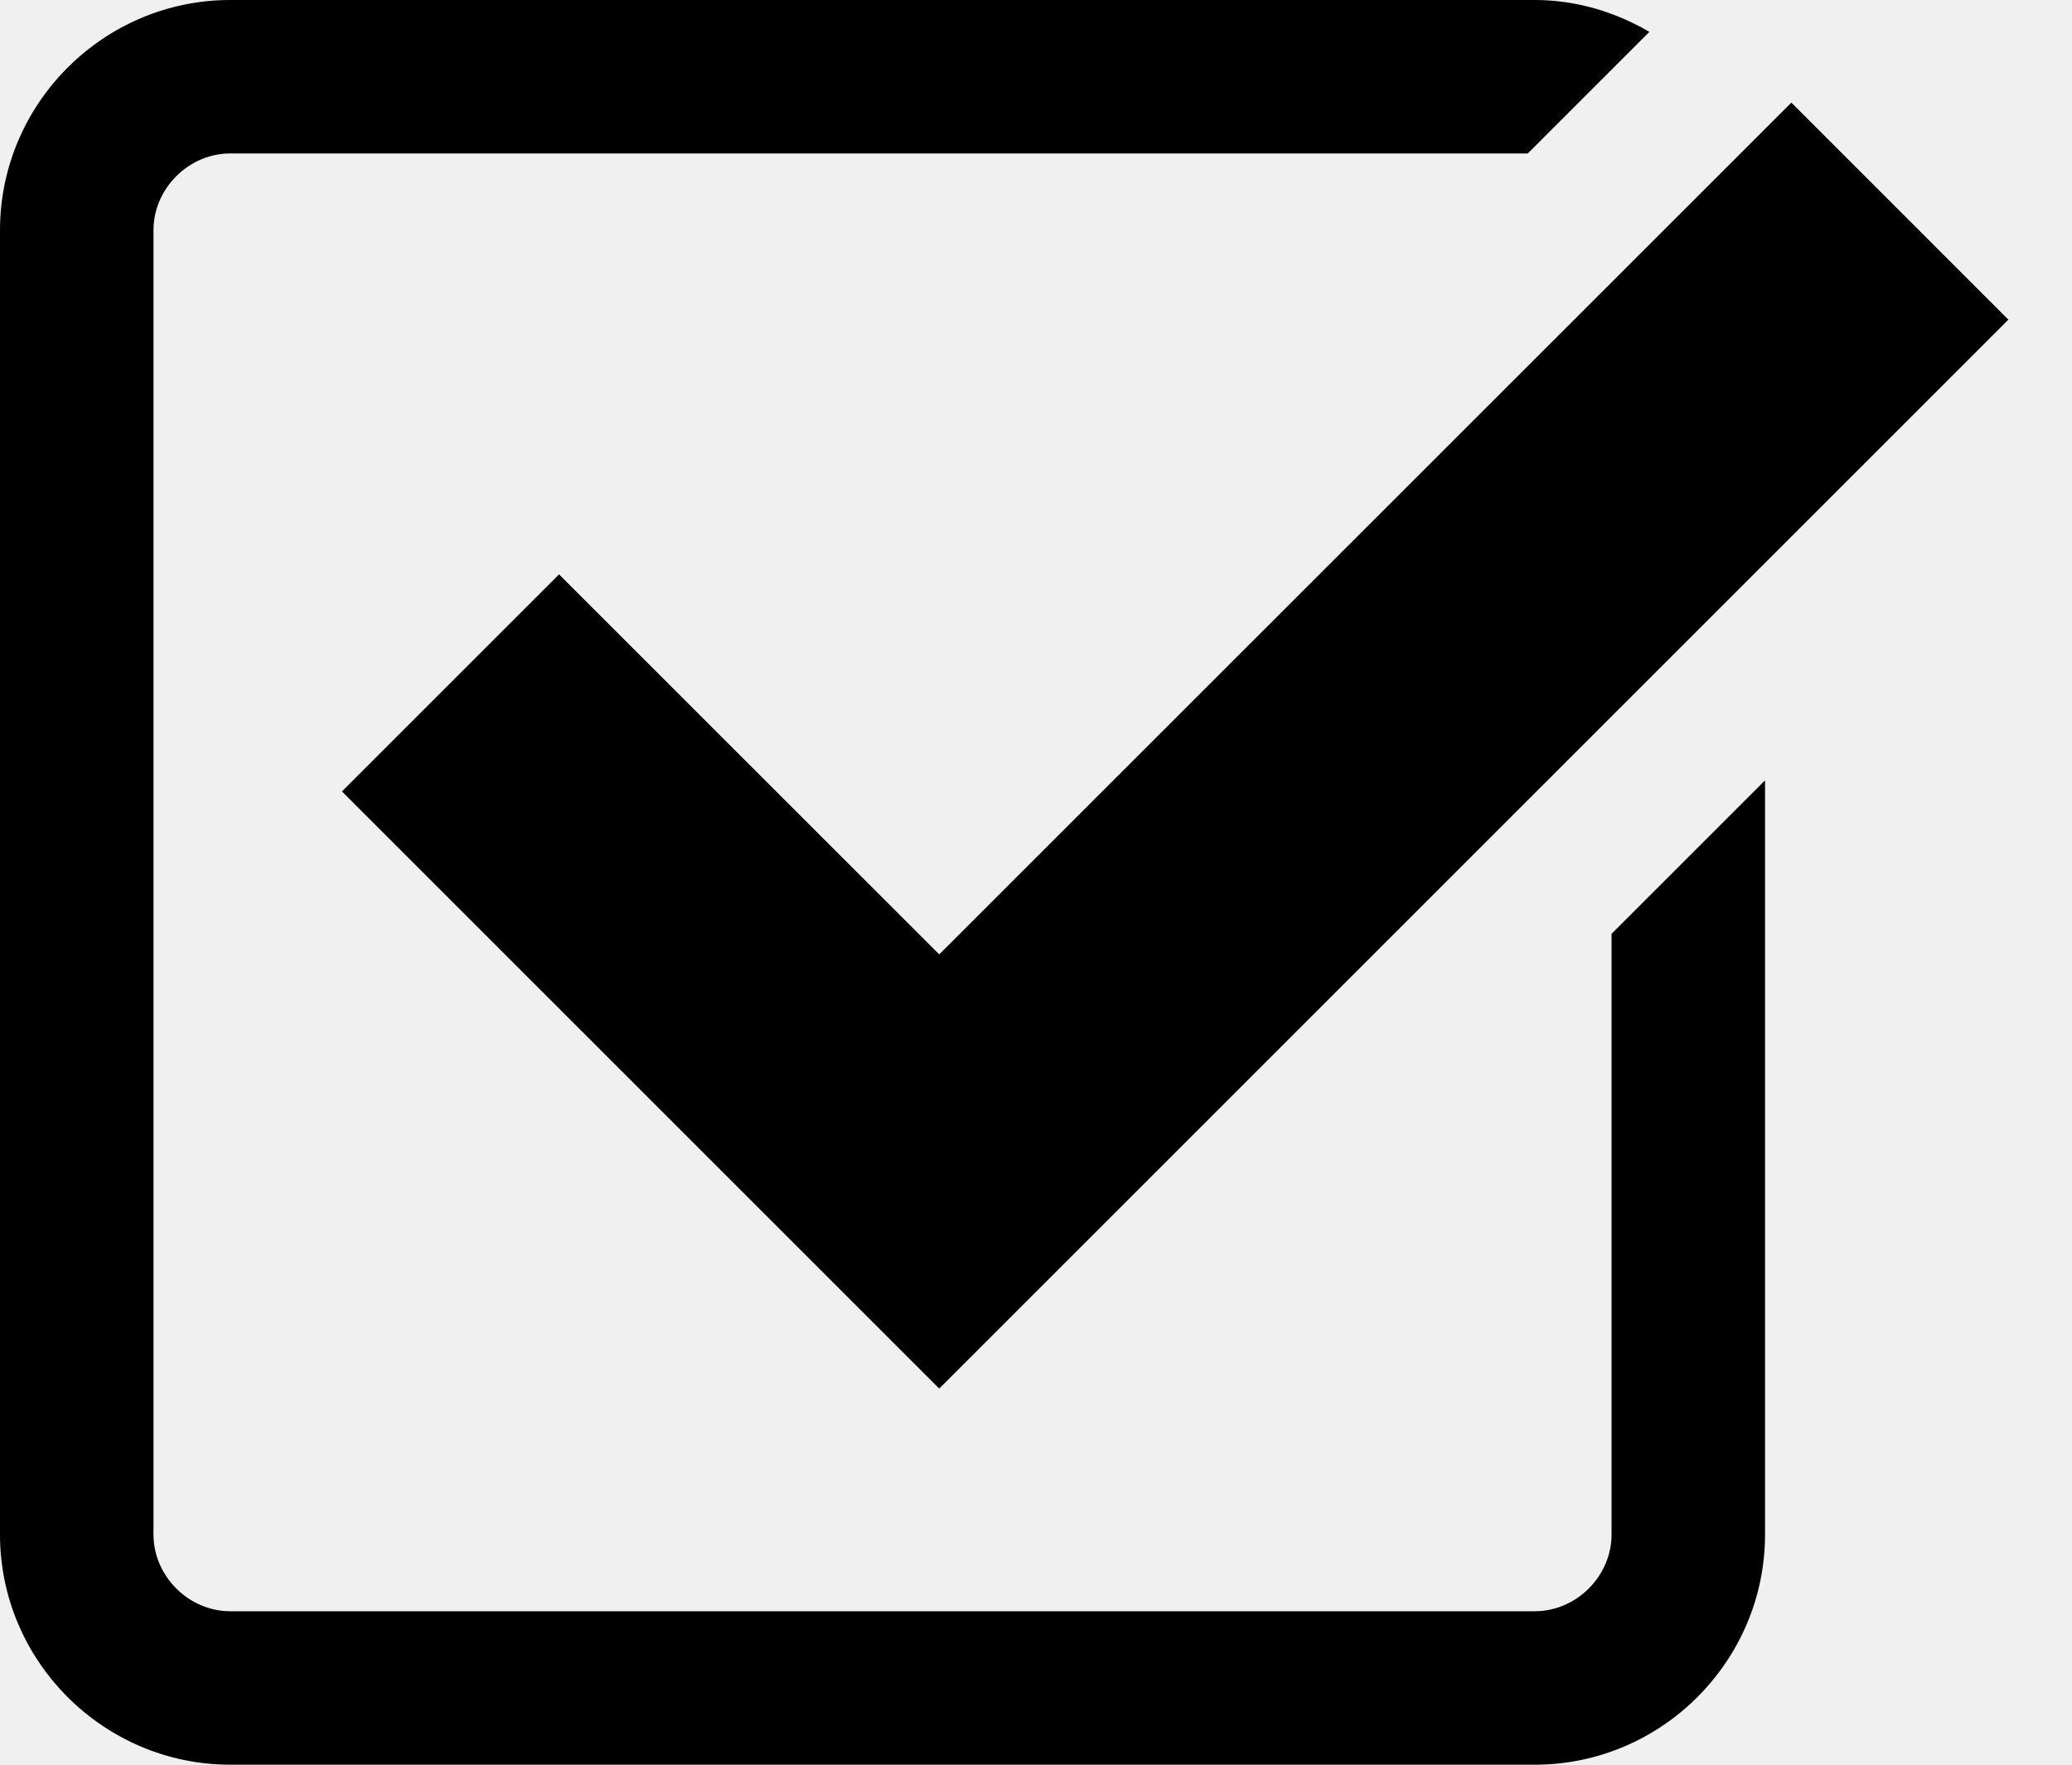
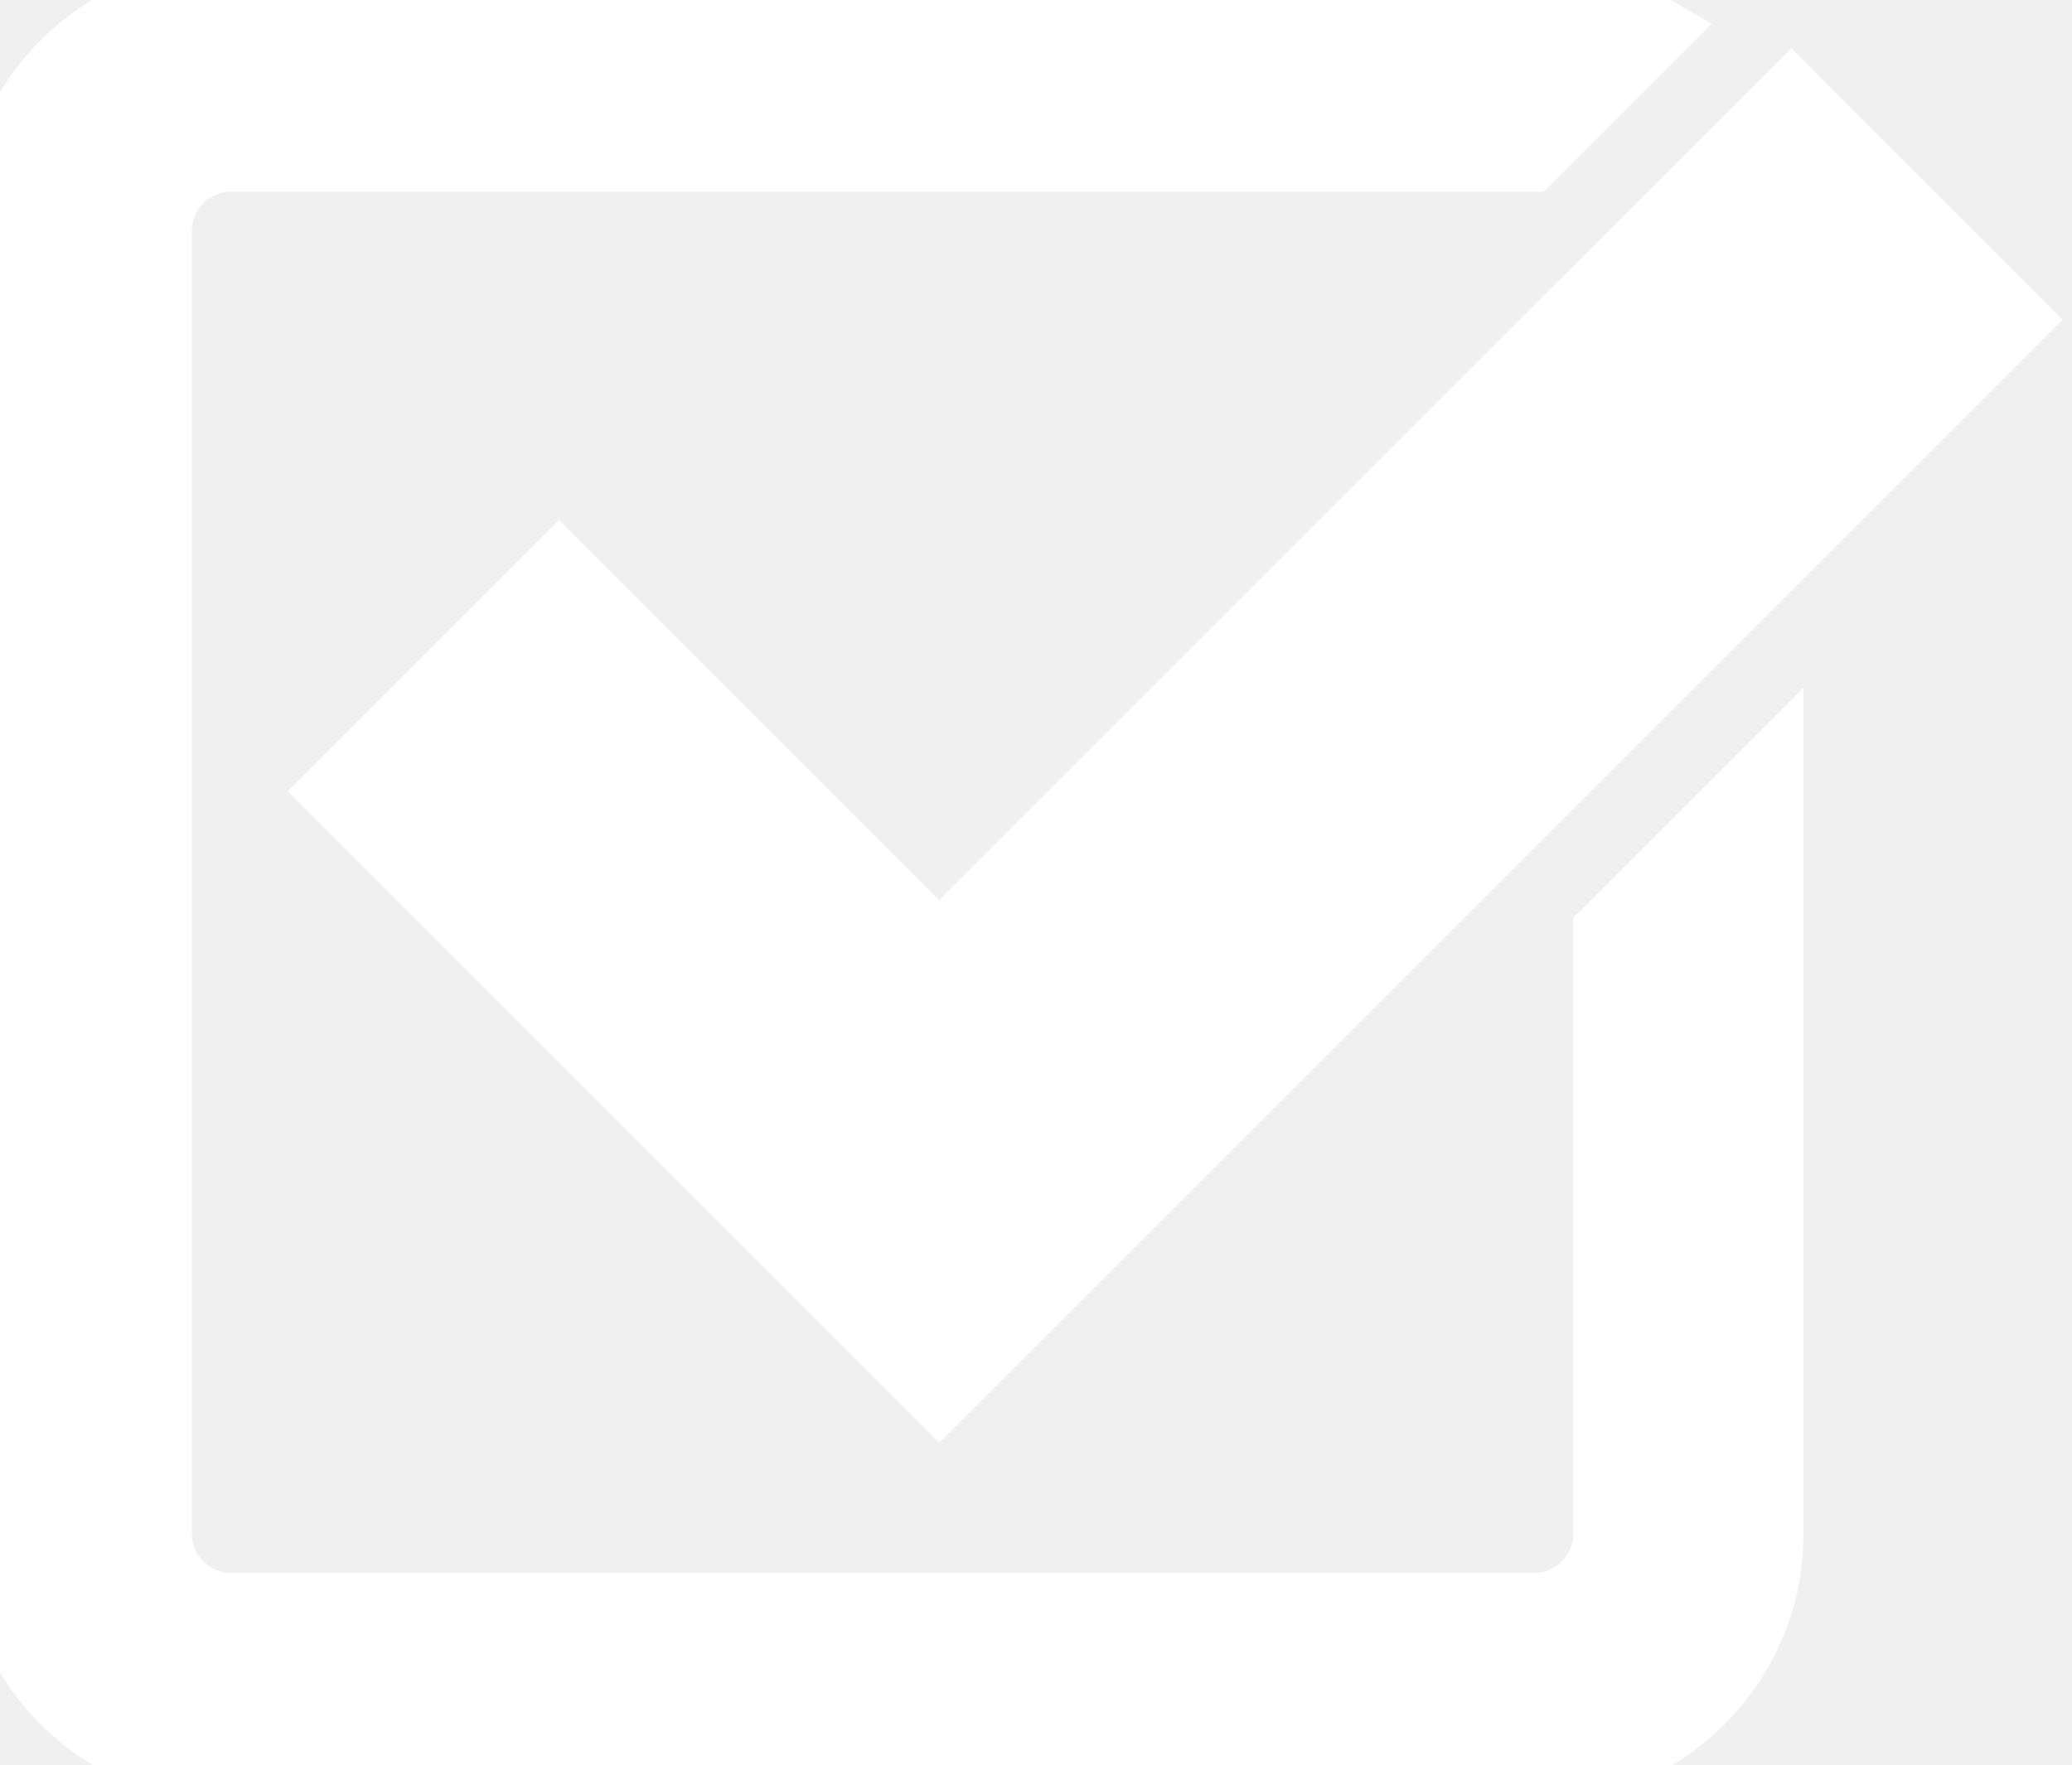
<svg xmlns="http://www.w3.org/2000/svg" version="1.1" x="0px" y="0px" width="27px" height="23px" viewBox="0 0 27 23" enable-background="new 0 0 27 23" xml:space="preserve">
  <g id="Layer_1">
</g>
  <g id="Layer_2">
    <g>
-       <polygon points="7.285,7.486 4.456,10.315 12.239,18.098 26.171,4.166 23.343,1.337 12.239,12.439   " />
-       <path d="M21,20c0,0.542-0.458,1-1,1H3c-0.542,0-1-0.458-1-1V3c0-0.542,0.458-1,1-1h16.908l1.585-1.585C21.051,0.158,20.545,0,20,0    H3C1.35,0,0,1.35,0,3v17c0,1.65,1.35,3,3,3h17c1.65,0,3-1.35,3-3v-9.829l-2,2V20z" />
+       <polygon stroke="white" fill="white" points="7.285,7.486 4.456,10.315 12.239,18.098 26.171,4.166 23.343,1.337 12.239,12.439   " />
+       <path stroke="white" fill="white" d="M21,20c0,0.542-0.458,1-1,1H3c-0.542,0-1-0.458-1-1V3c0-0.542,0.458-1,1-1h16.908l1.585-1.585C21.051,0.158,20.545,0,20,0    H3C1.35,0,0,1.35,0,3v17c0,1.65,1.35,3,3,3h17c1.65,0,3-1.35,3-3v-9.829l-2,2V20z" />
    </g>
  </g>
</svg>
